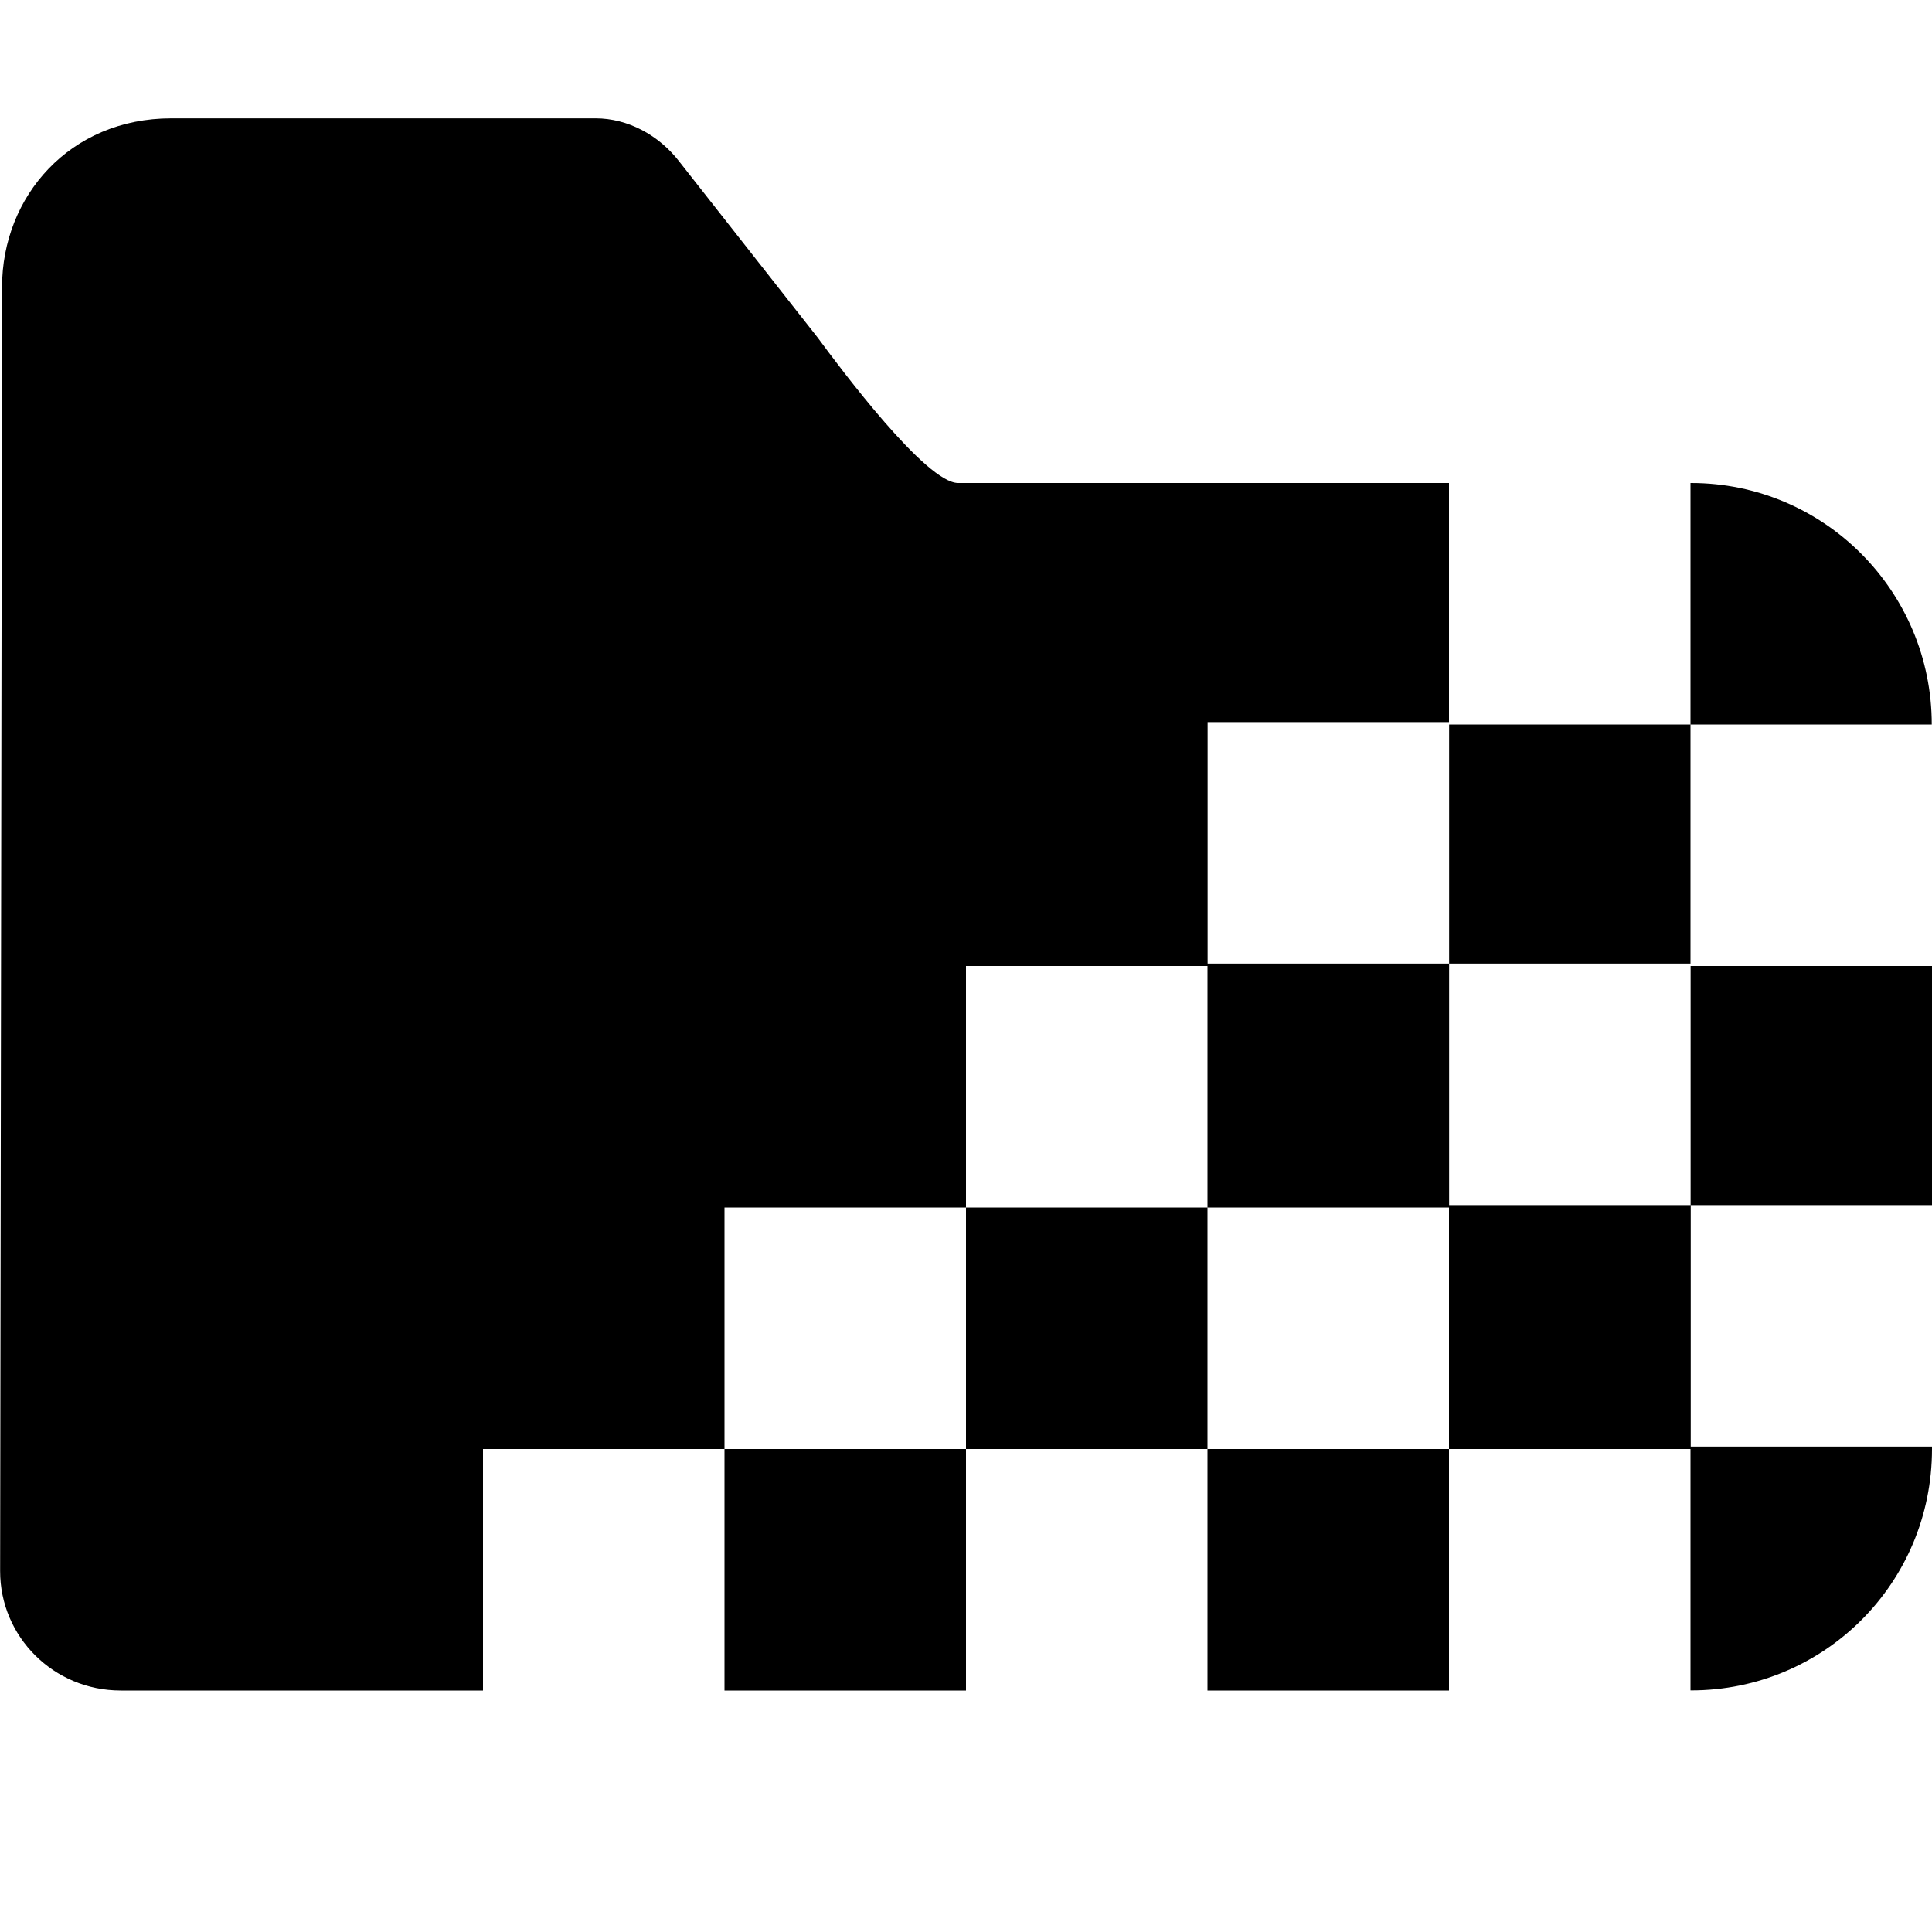
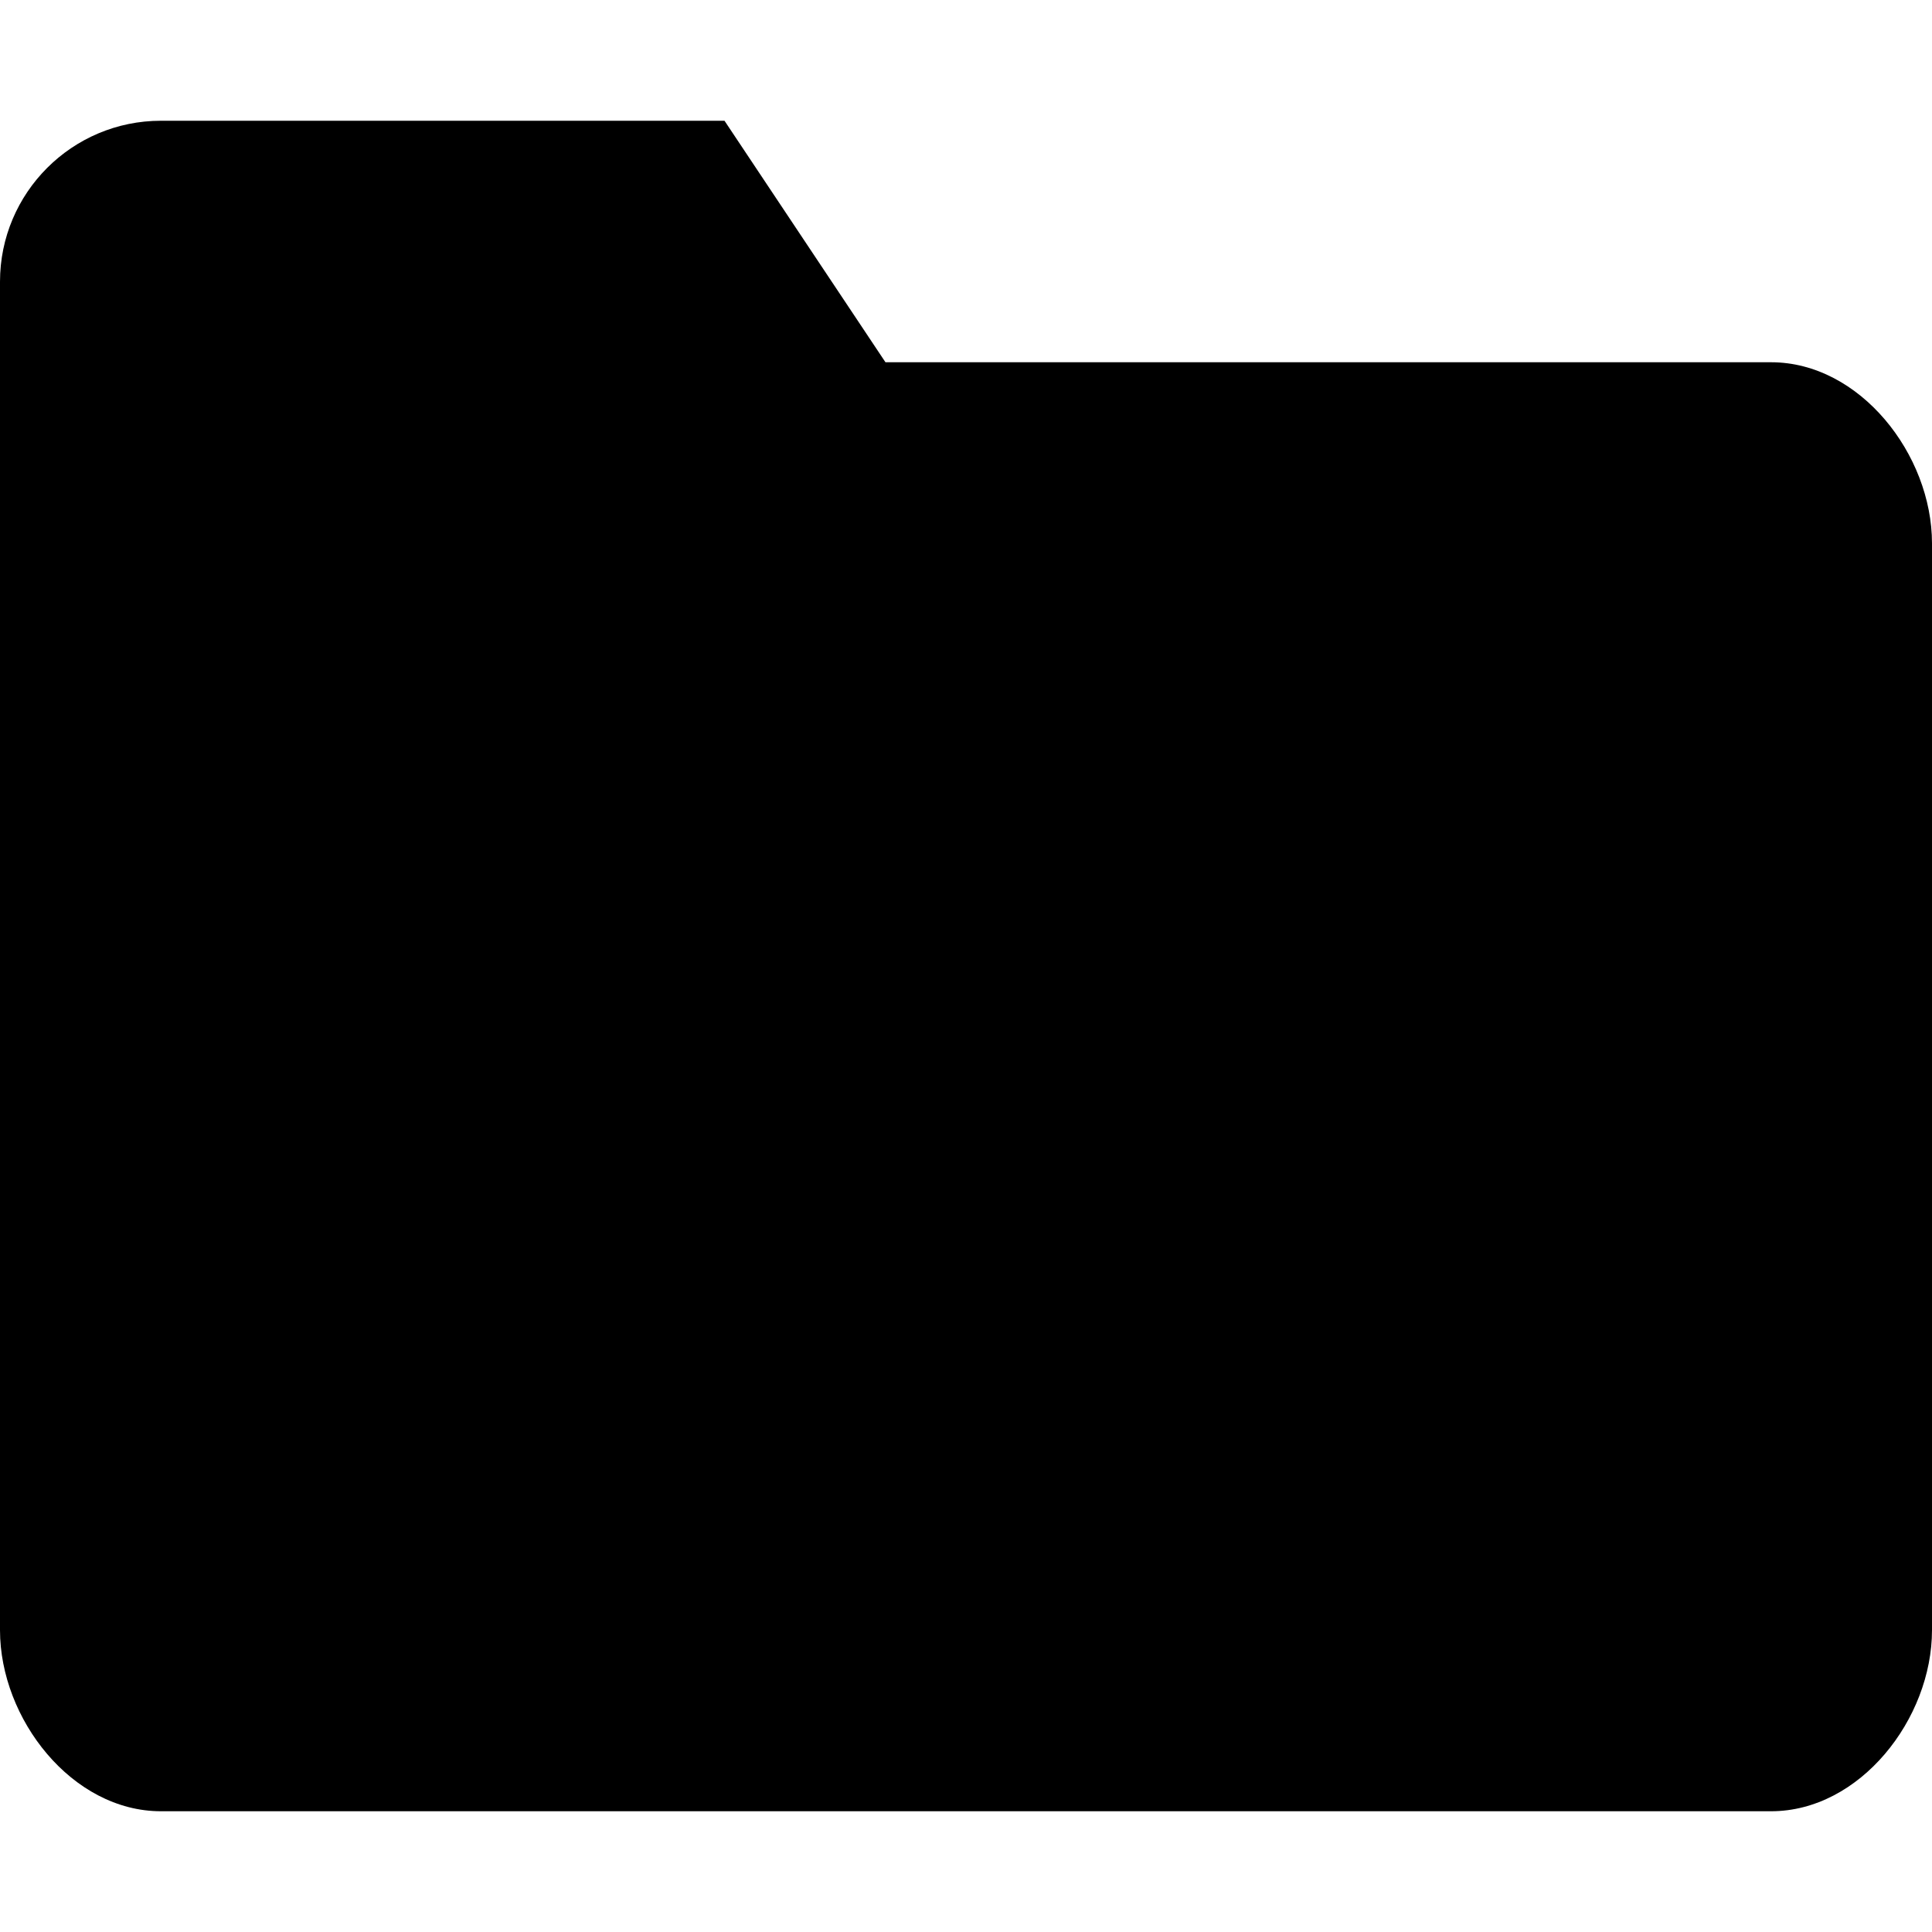
<svg xmlns="http://www.w3.org/2000/svg" width="16" height="16" viewBox="0 0 16 16">
-   <path fill="#000" fill-rule="evenodd" d="M8 14H6v-2H4v2H1c-.555 0-1-.444-.999-.99L.017 2.377C.017 1.625.58.98 1.417.98h3.517c.262 0 .523.136.697.365l1.14 1.45C6.965 3.058 7.669 4 7.935 4h6.07c1.1 0 1.993.895 1.993 2H14v1.98h-1.999v2h2V8H16v1.98h-1.998v2H16V12c0 1.111-.893 1.999-1.994 1.999H14V12h-2v2h-2v-2H8v2zm4.001-8H14V4h-2v1.98h-1.999v2h2V6zM8 8v2h2V8H8zm-2 2v2h2v-2H6zm4 0v2h2v-2h-2z" />
+   <path fill="#000" fill-rule="nonzero" d="M7.333 3L6 1H1.333C.597 1 0 1.597 0 2.333V13.5c0 .736.597 1.5 1.333 1.5h13.334c.736 0 1.333-.764 1.333-1.5v-9c0-.736-.597-1.5-1.333-1.5H7.333z" />
</svg>
